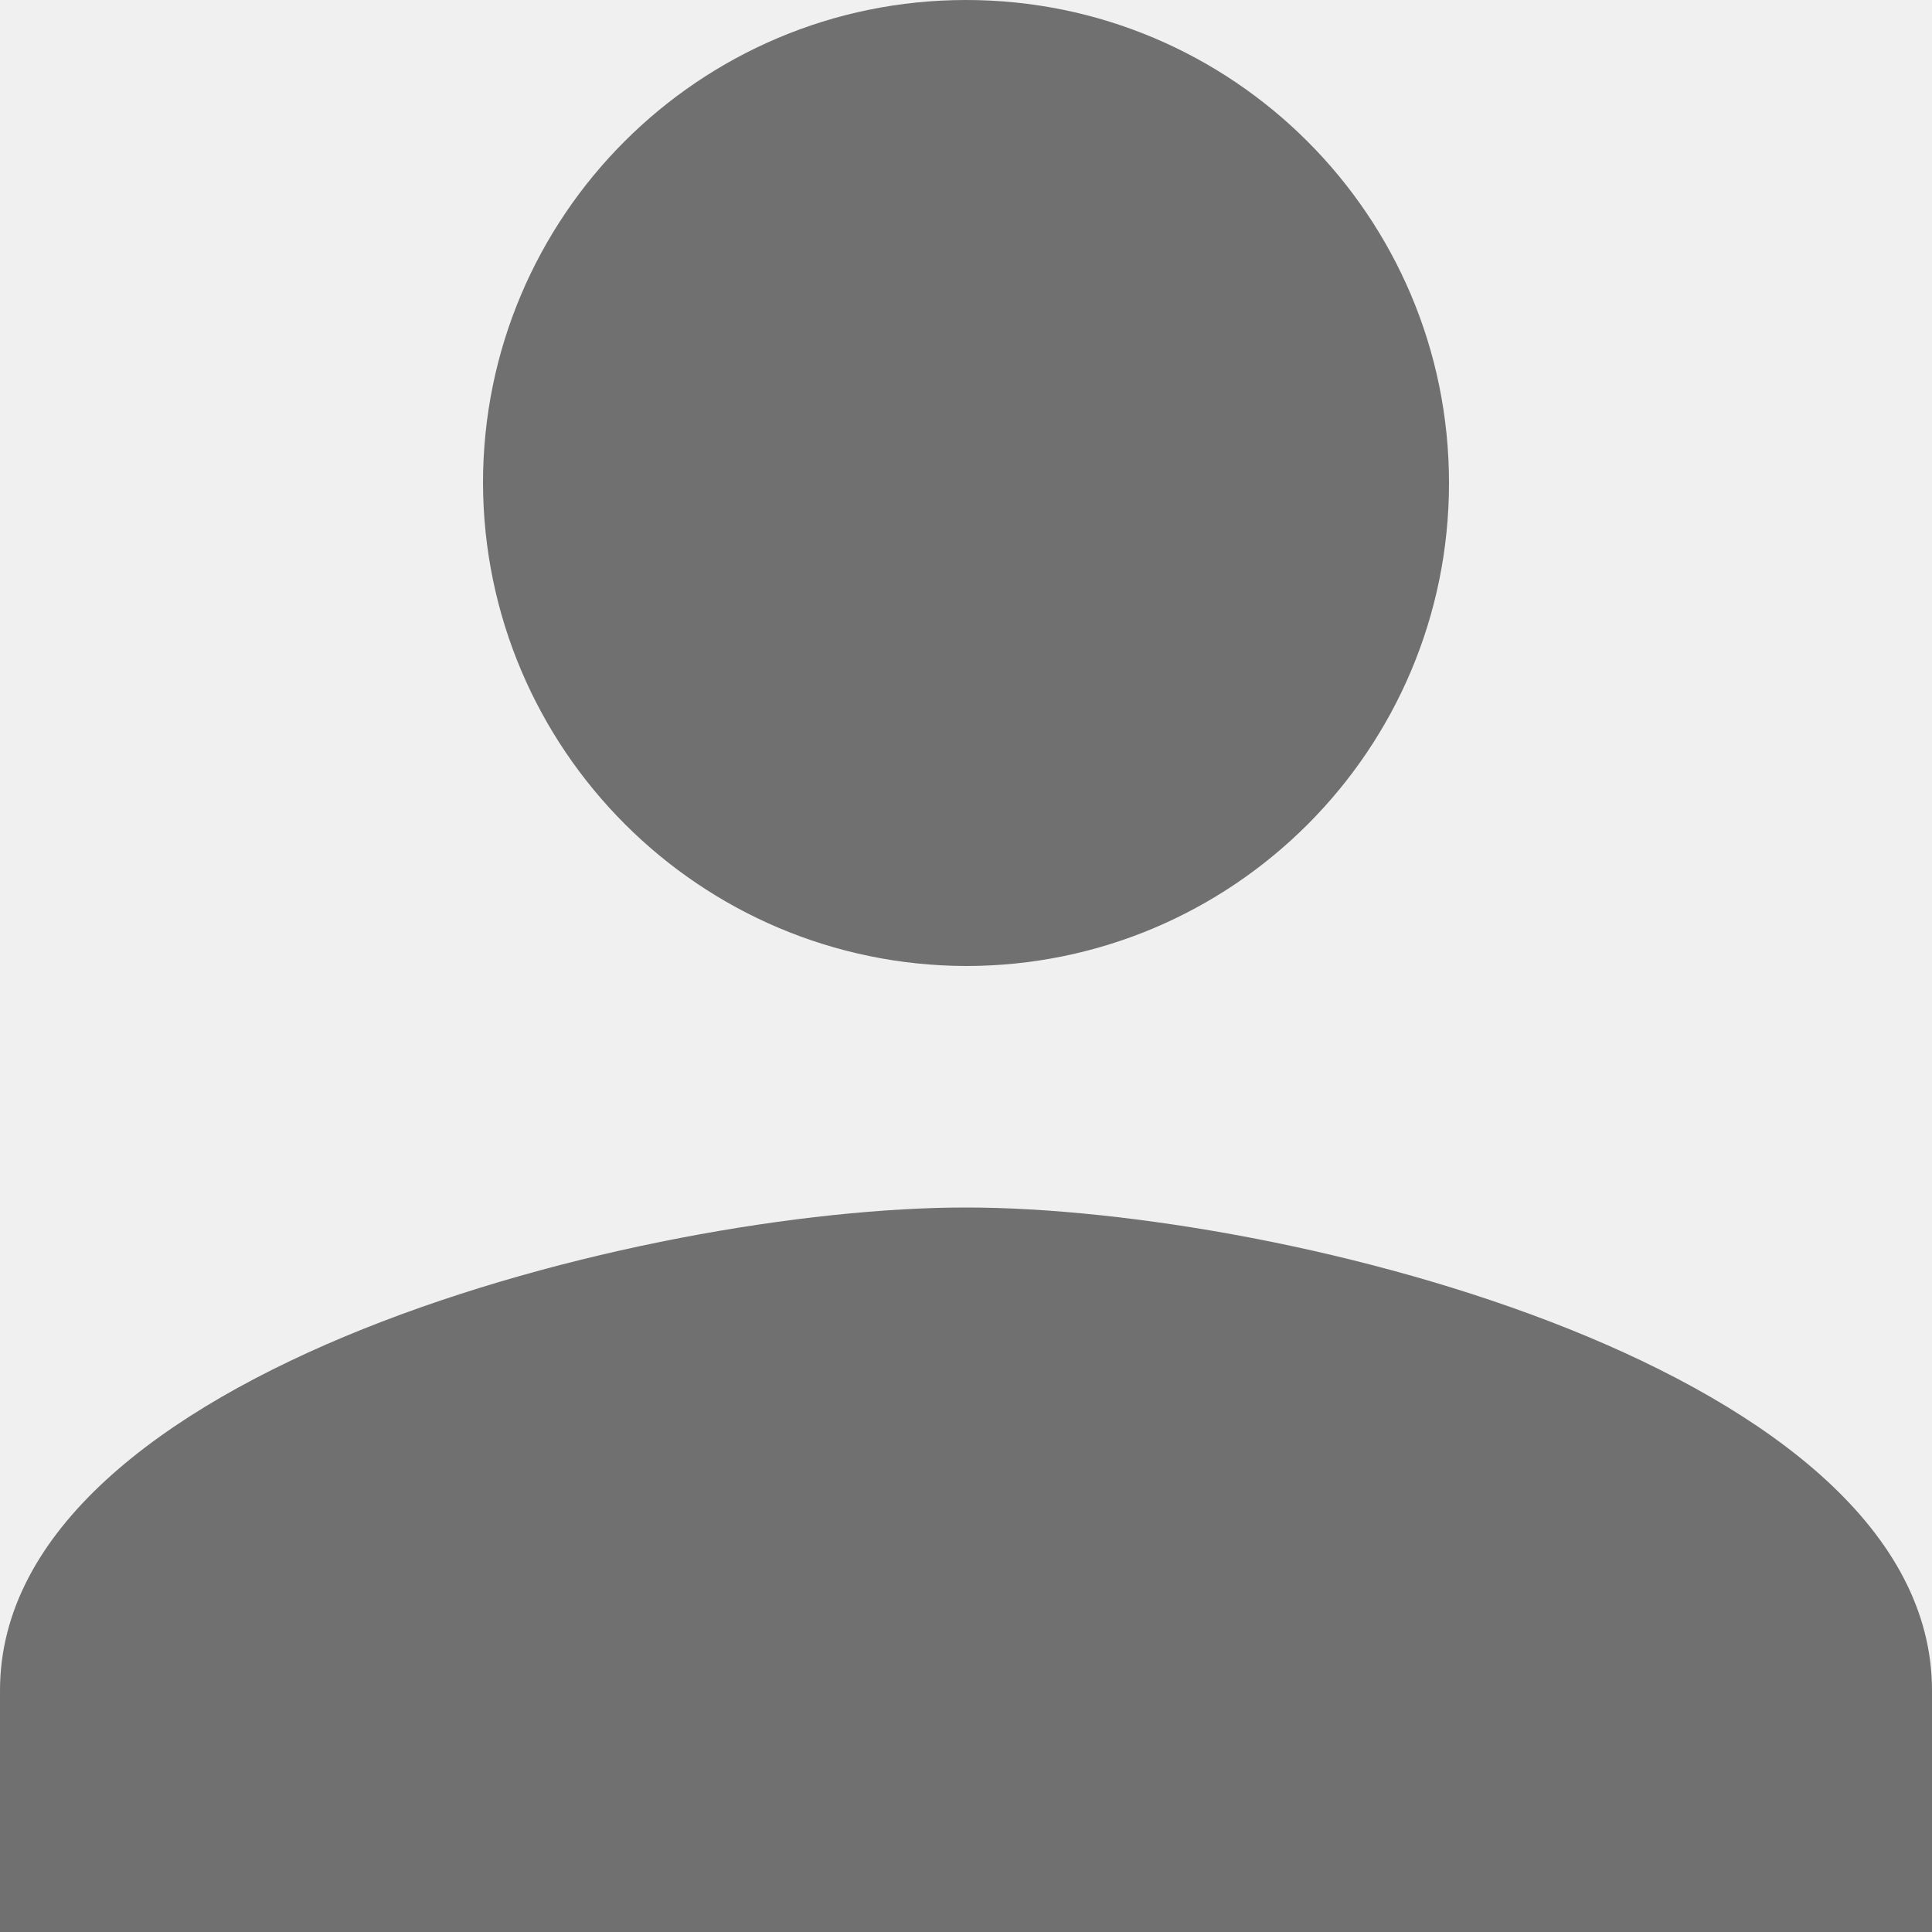
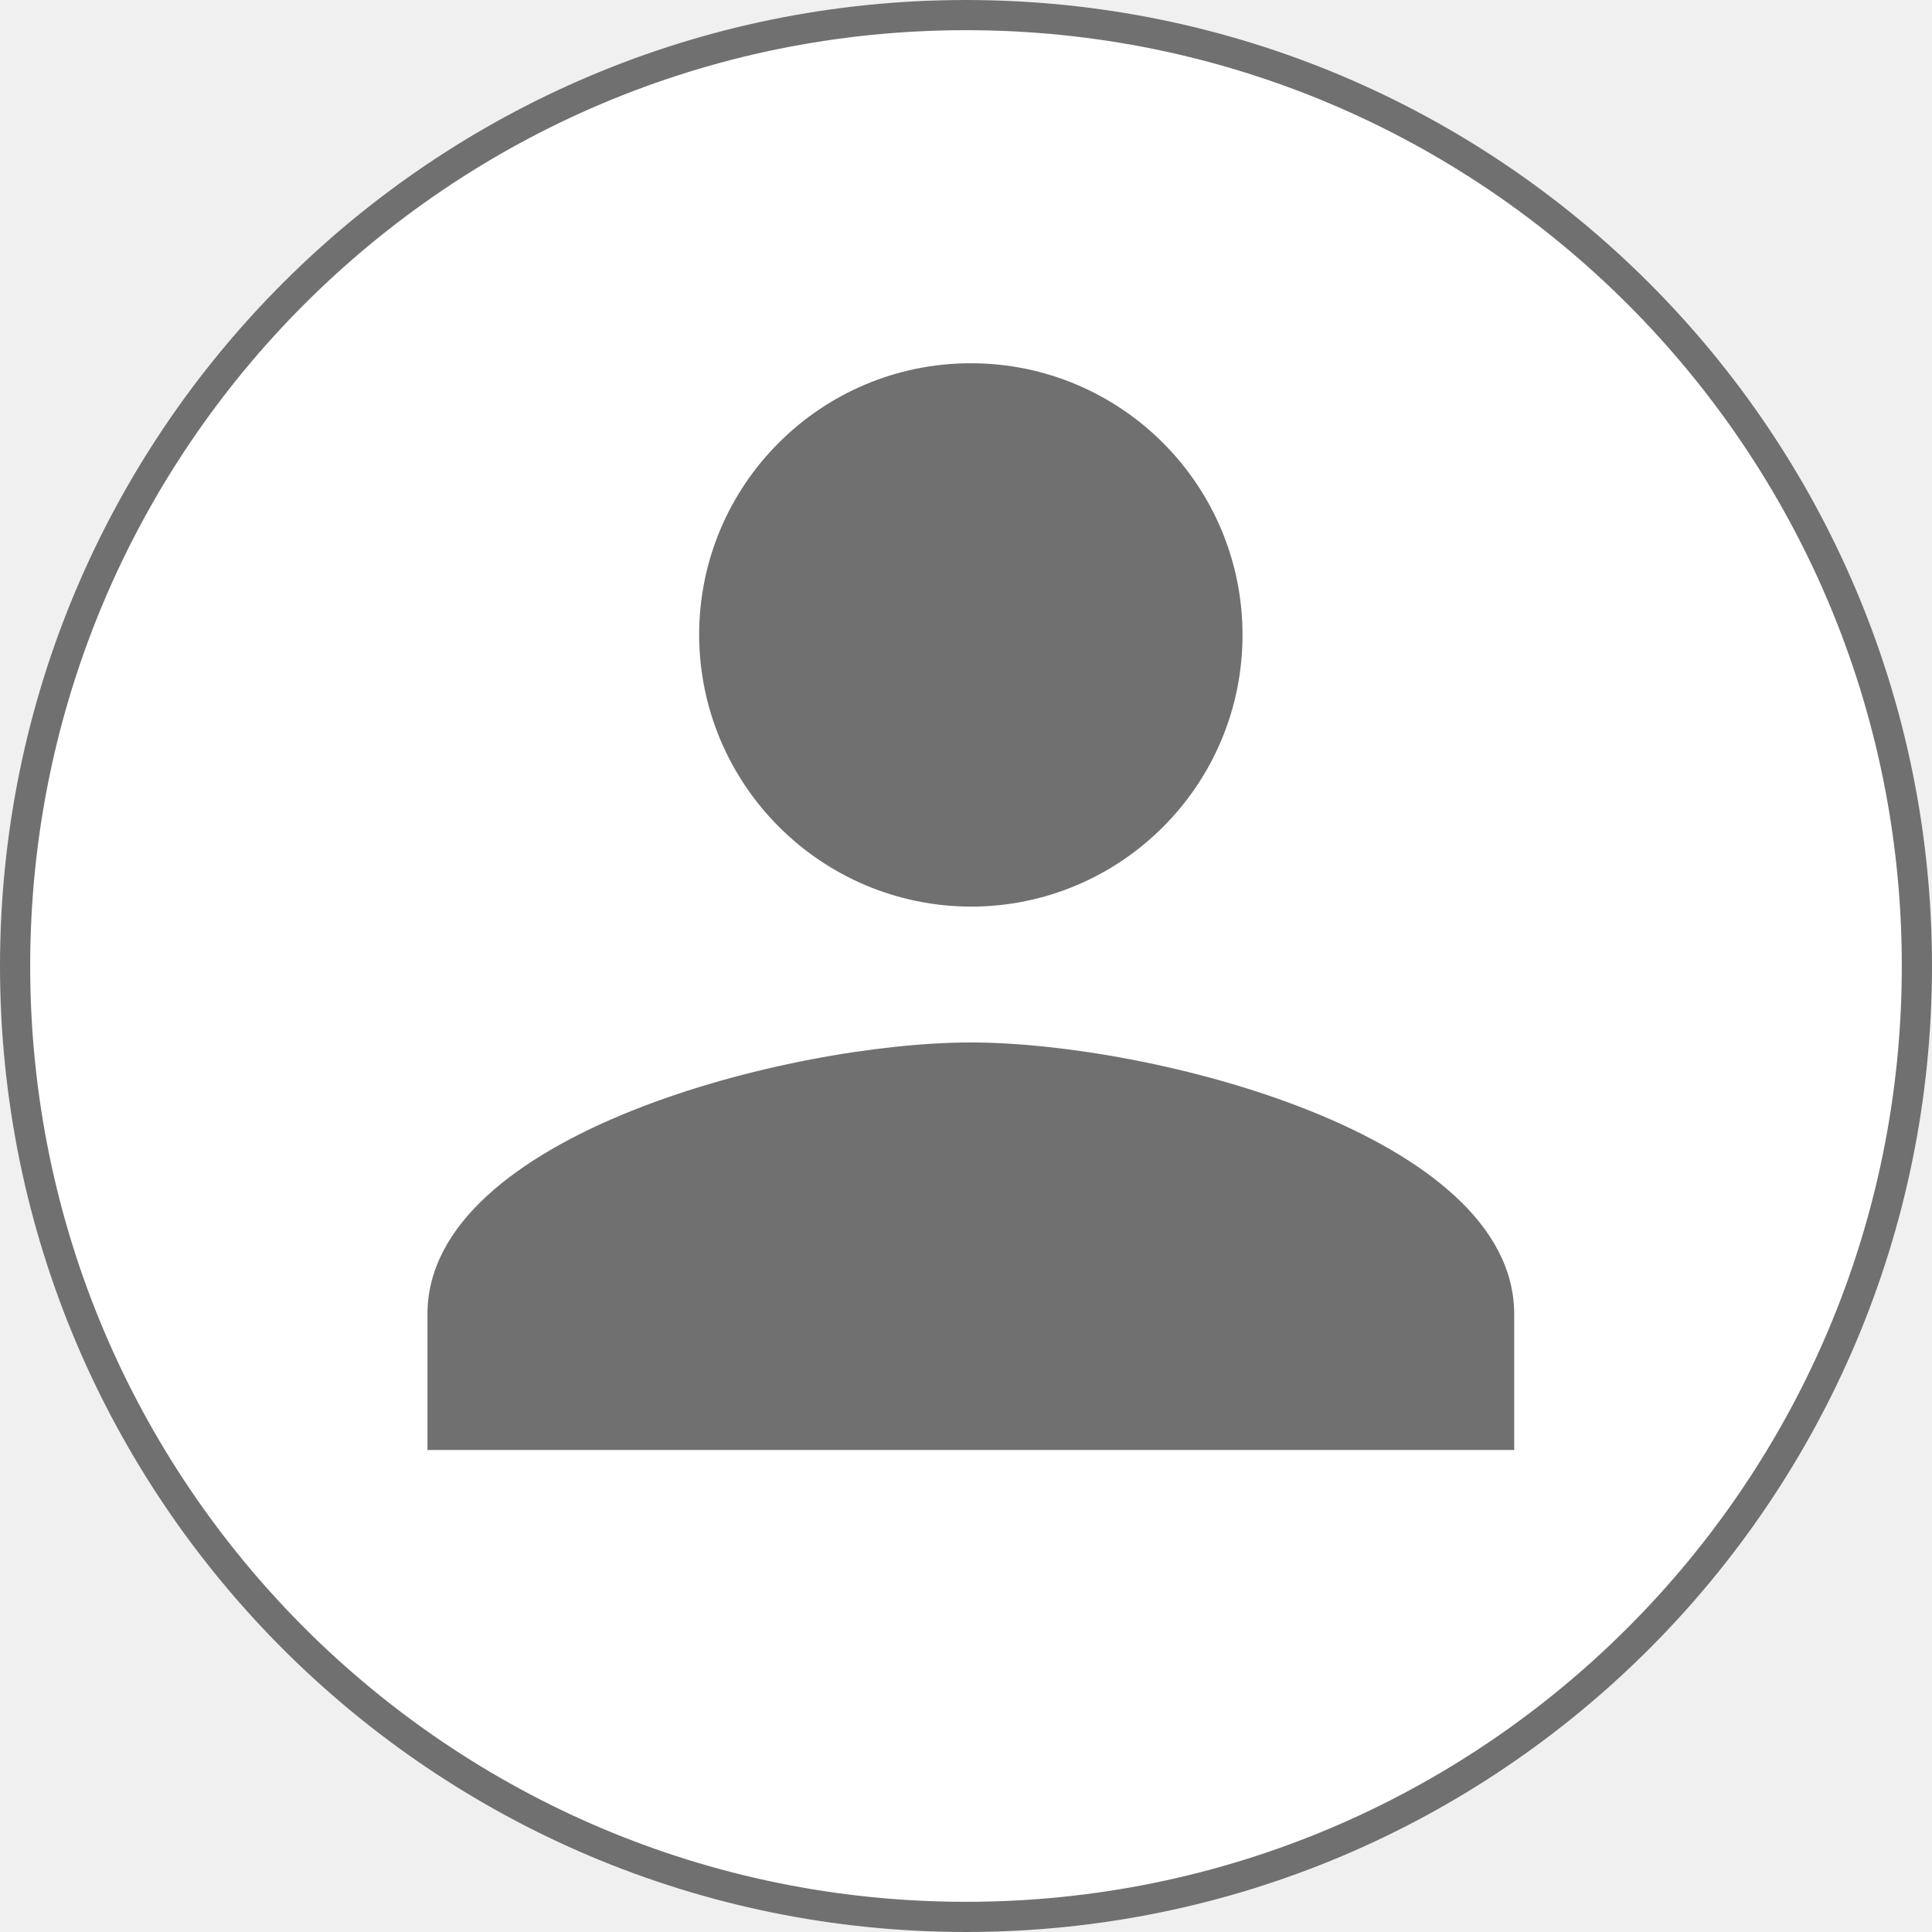
- <svg xmlns="http://www.w3.org/2000/svg" width="45" height="45" viewBox="0 0 45 45">
-   <defs>
-     <style>
-       .cls-1 {
-         fill: #707070;
-       }
-     </style>
-   </defs>
-   <path id="Icon_ionic-md-person" data-name="Icon ionic-md-person" class="cls-1" d="M27,27A11.25,11.25,0,1,0,15.75,15.75,11.283,11.283,0,0,0,27,27Zm0,5.625c-7.453,0-22.5,3.8-22.5,11.25V49.5h45V43.875C49.5,36.422,34.453,32.625,27,32.625Z" transform="translate(-4.5 -4.5)" />
+ <svg xmlns="http://www.w3.org/2000/svg" width="64" height="64" viewBox="0 0 64 64">
+   <g id="그룹_103" data-name="그룹 103" transform="translate(-1422 -13)">
+     <g id="타원_8" data-name="타원 8" transform="translate(1422 13)" fill="#fff" stroke="#707070" stroke-width="1">
+       <circle cx="32" cy="32" r="32" stroke="none" />
+       <circle cx="32" cy="32" r="31.5" fill="none" />
+     </g>
+     <path id="Icon_ionic-md-person" data-name="Icon ionic-md-person" d="M22.5,22.5a9,9,0,1,0-9-9A9.026,9.026,0,0,0,22.5,22.5Zm0,4.5c-5.962,0-18,3.038-18,9v4.5h36V36C40.5,30.038,28.462,27,22.5,27Z" transform="translate(1431.66 20.533)" fill="#707070" />
+   </g>
</svg>
